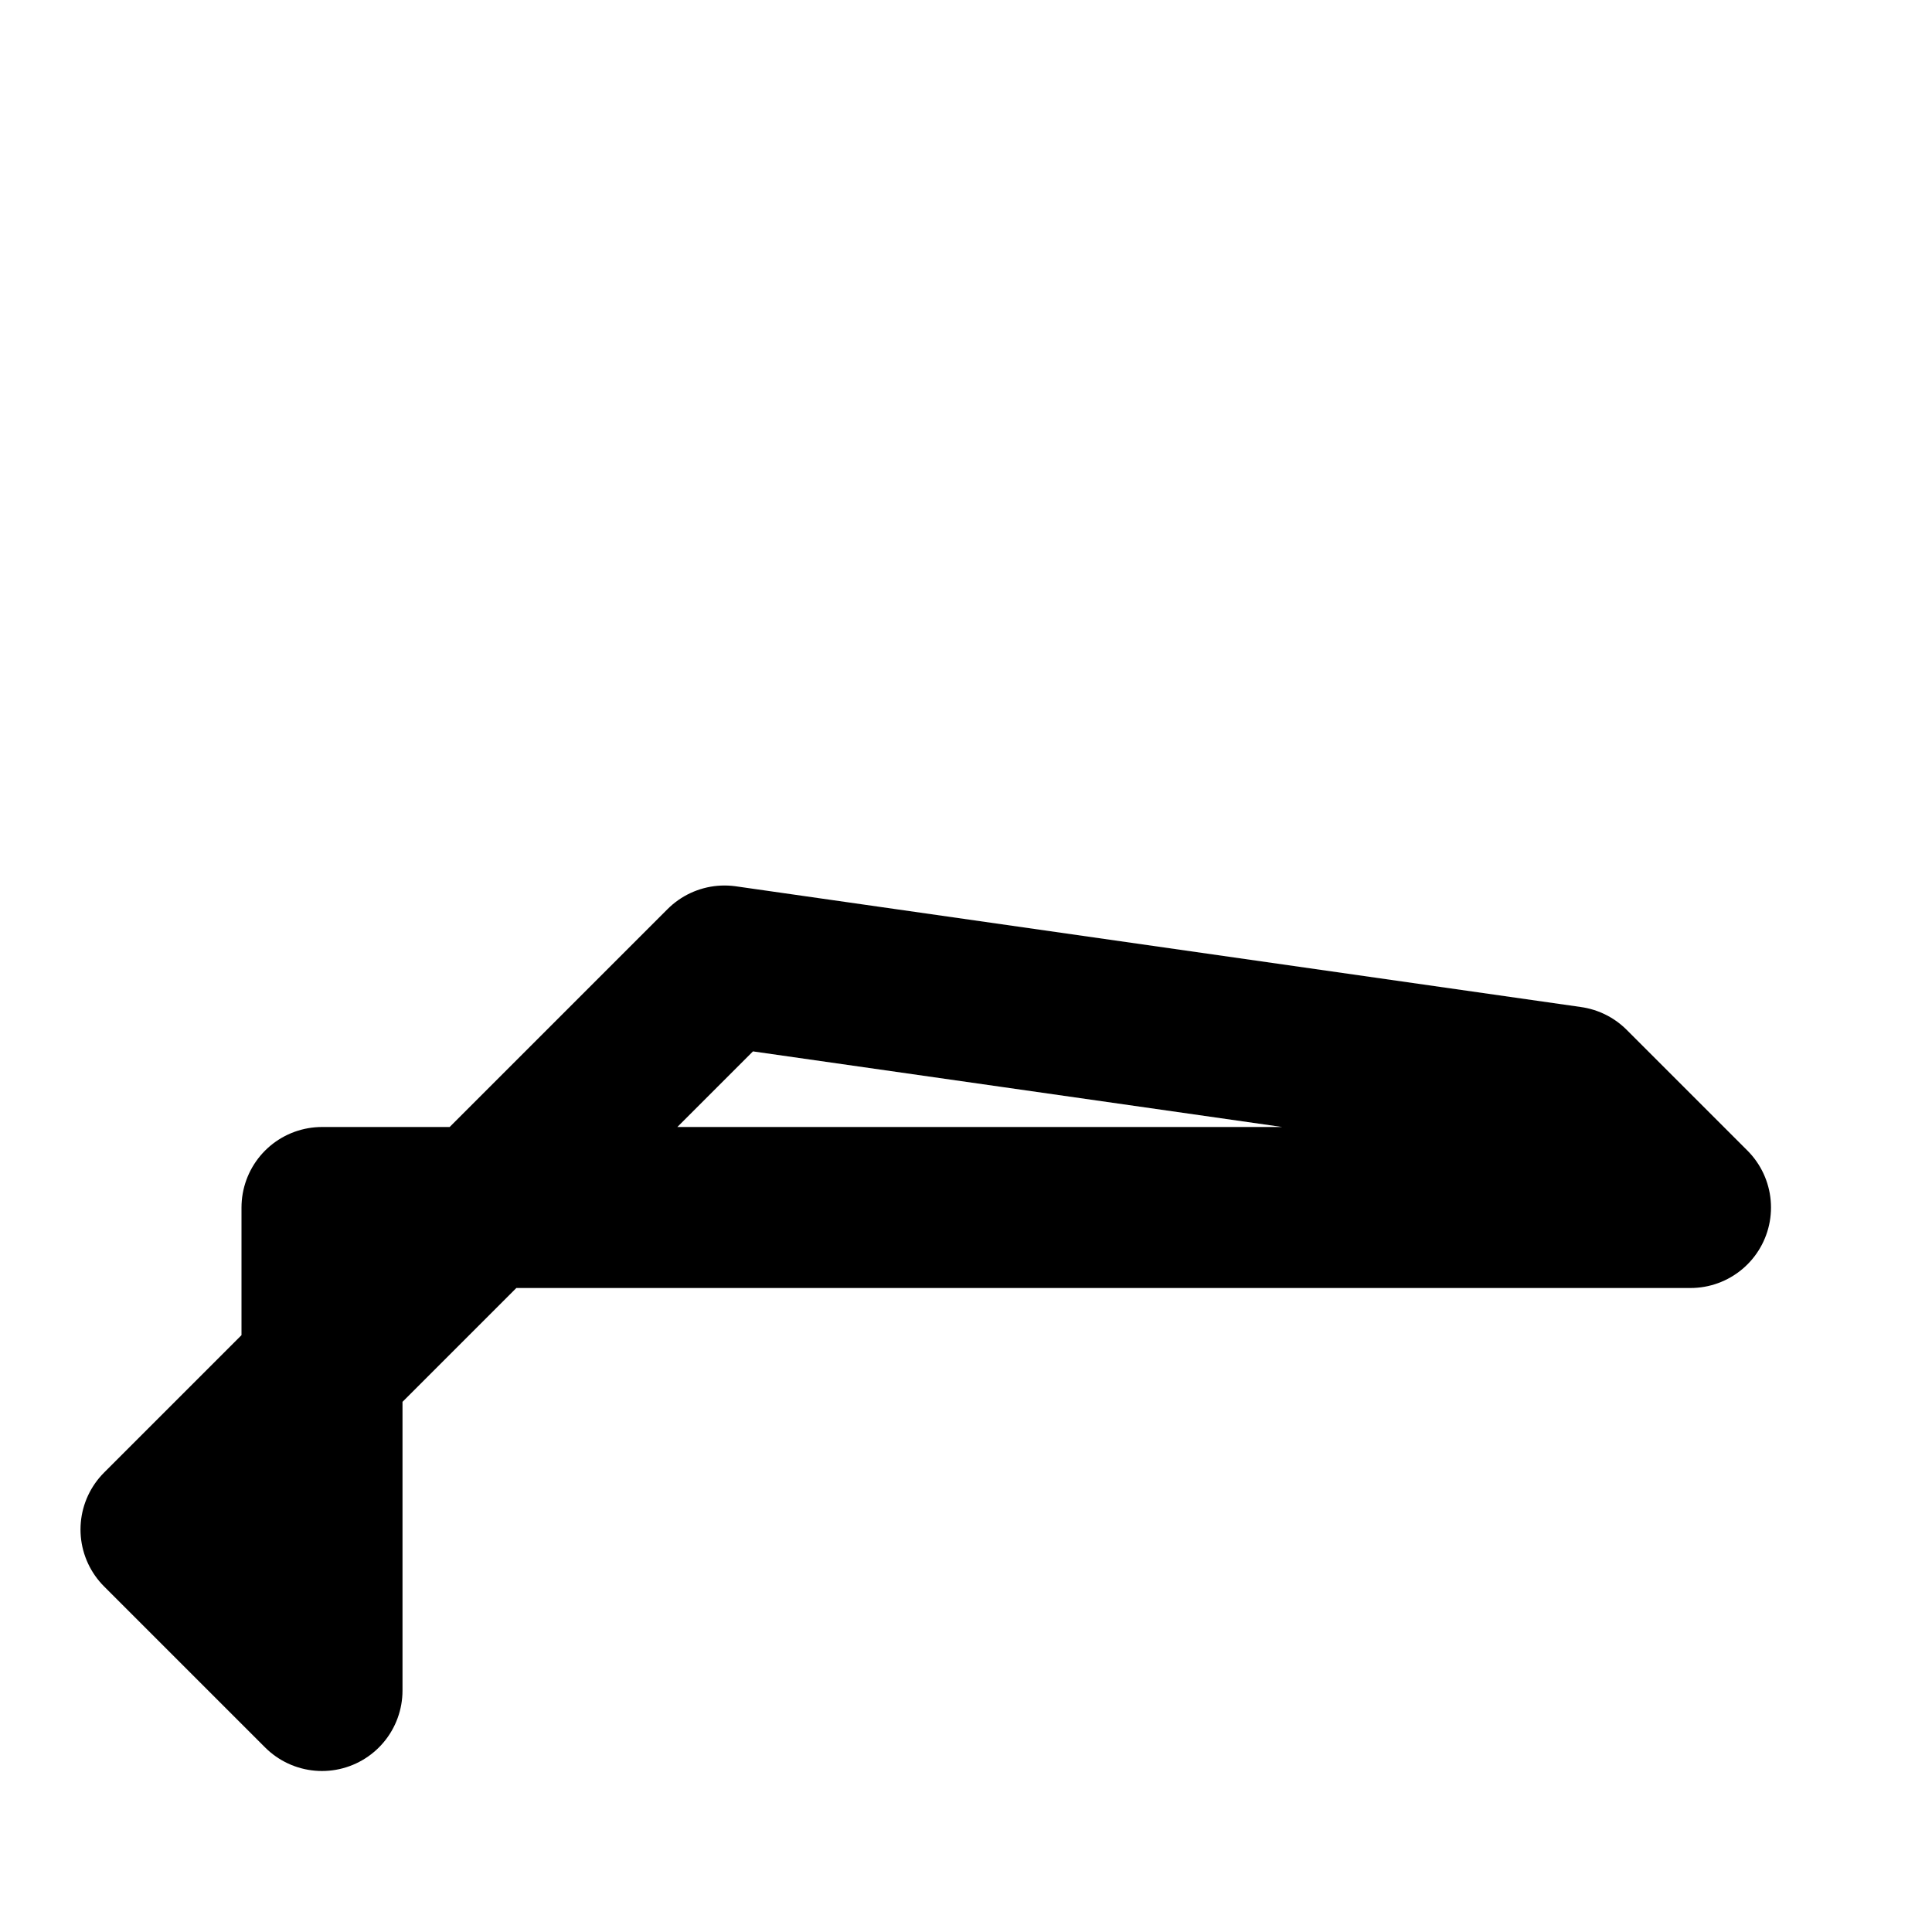
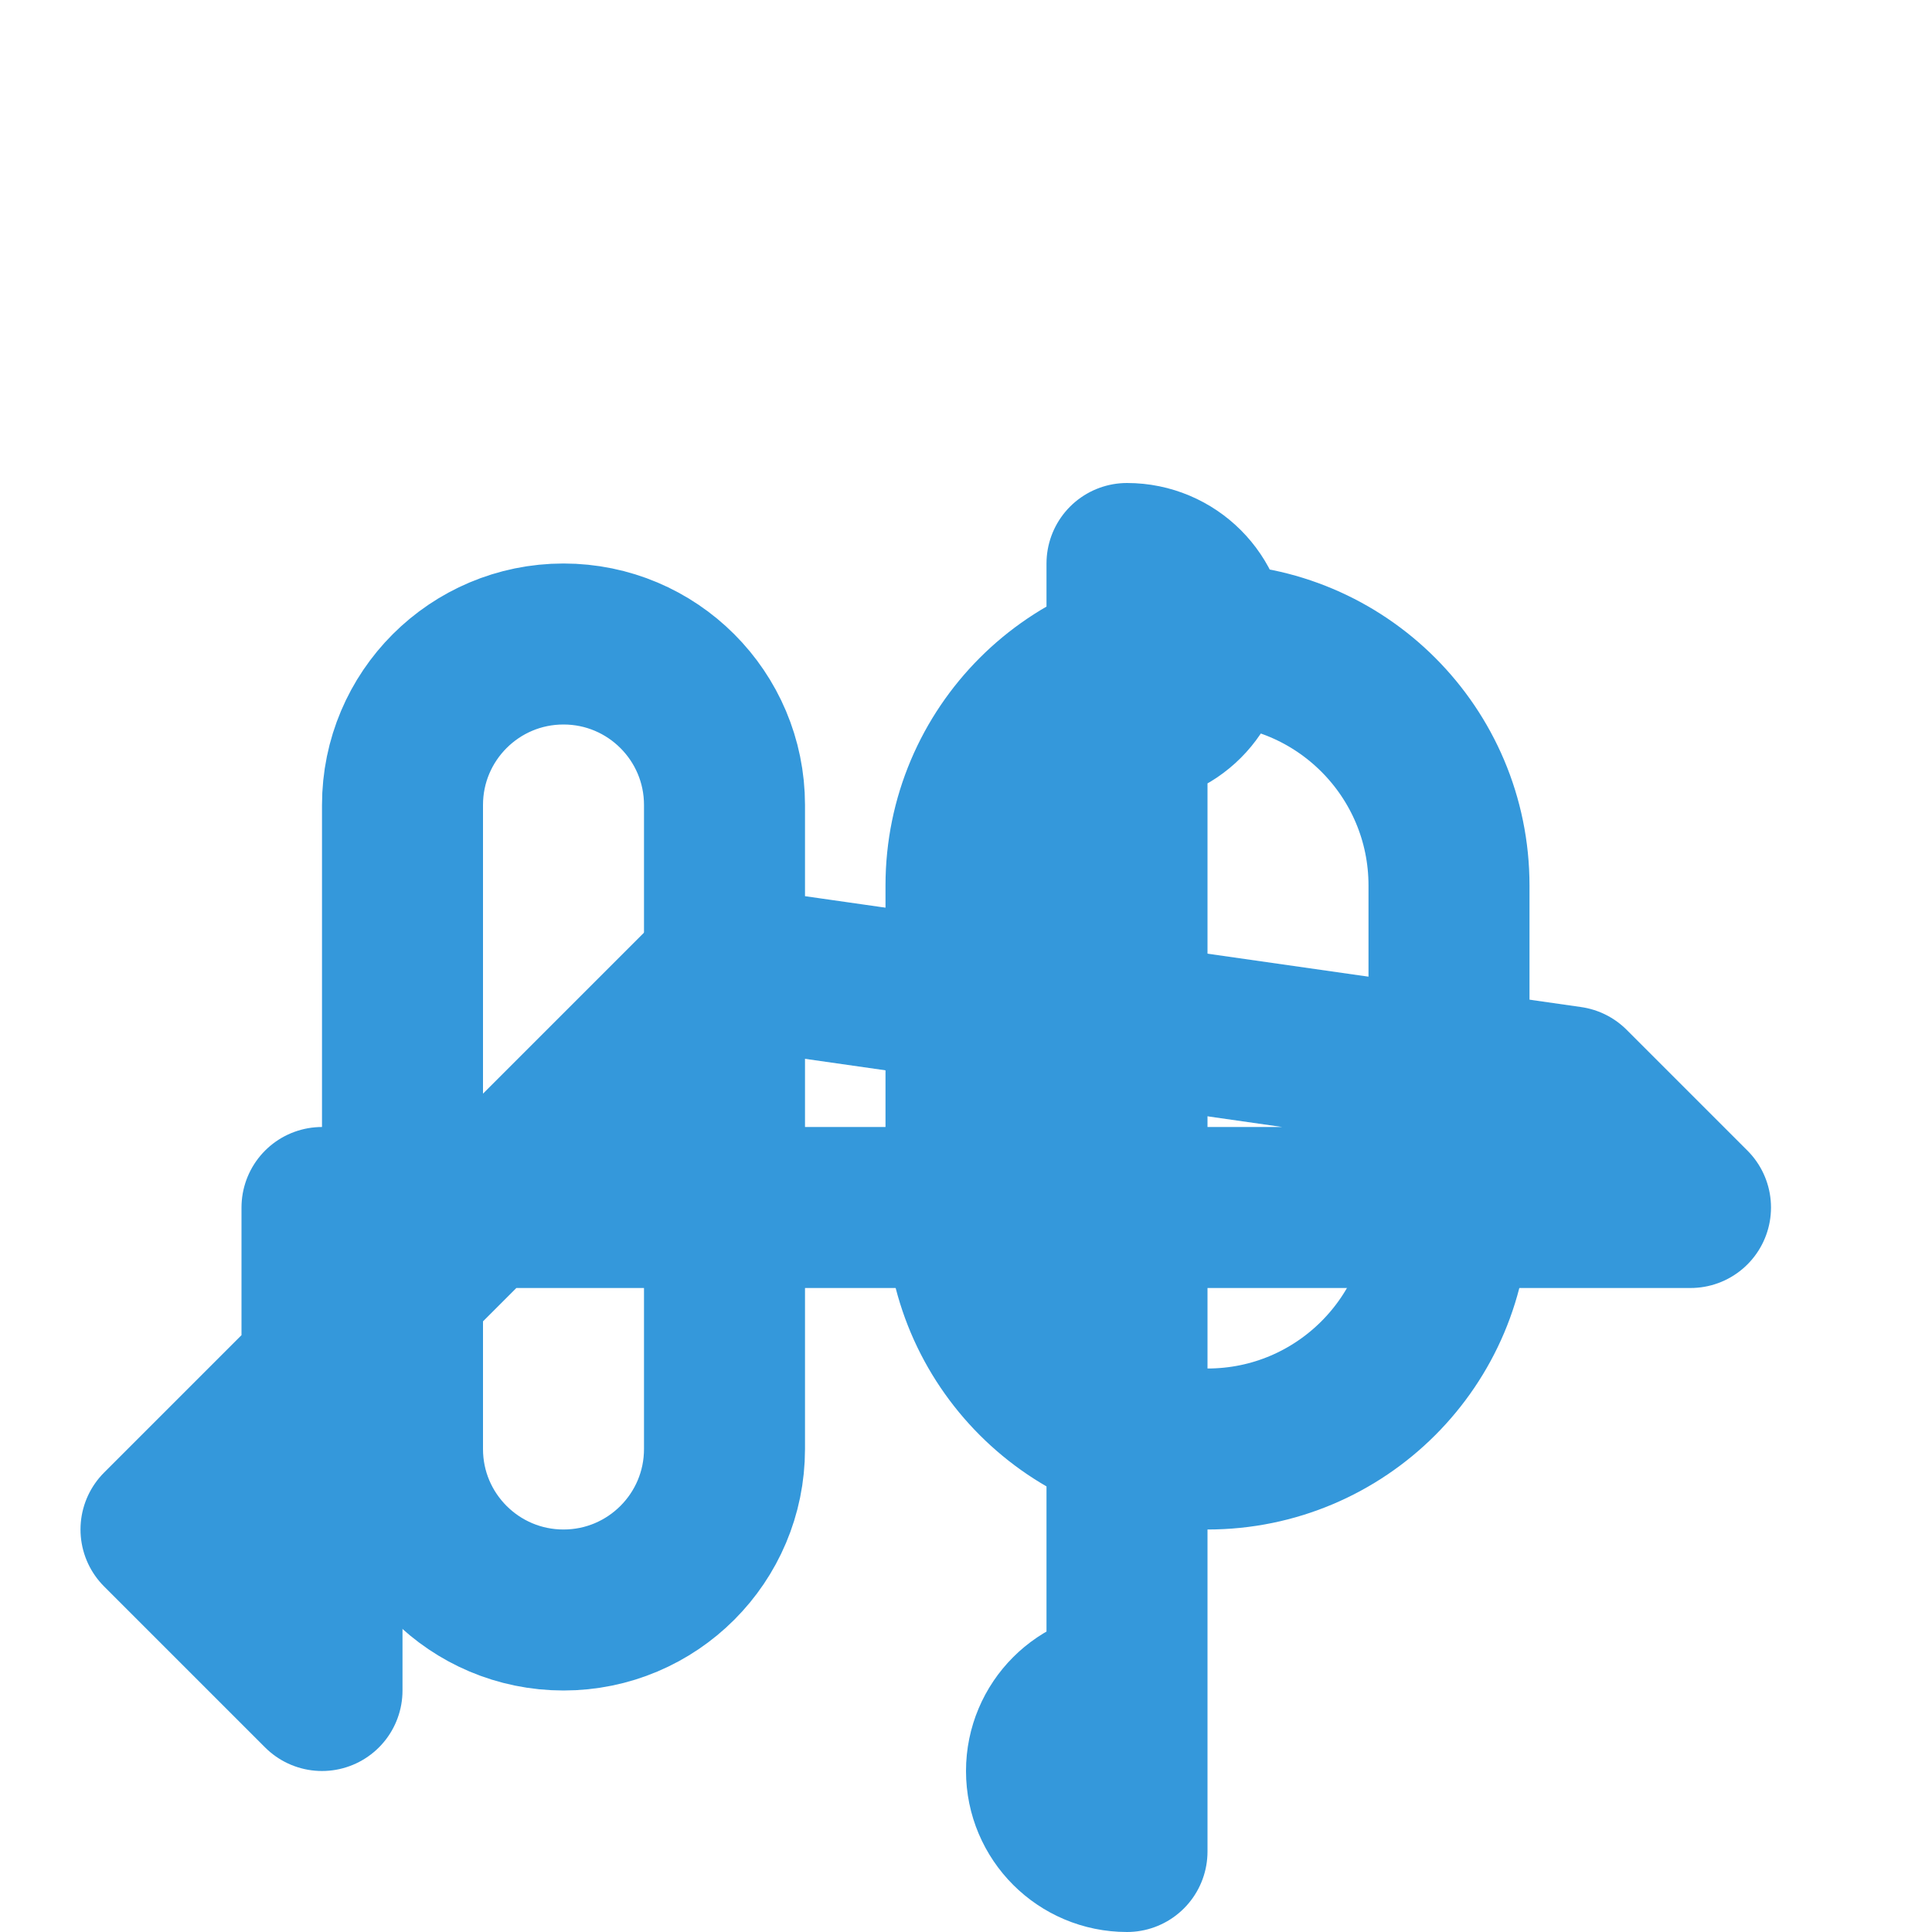
- <svg xmlns="http://www.w3.org/2000/svg" width="24" height="24" viewBox="0 0 24 24" fill="none" stroke="currentColor" stroke-width="2" stroke-linecap="round" stroke-linejoin="round">
+ <svg xmlns="http://www.w3.org/2000/svg" width="24" height="24" viewBox="0 0 24 24" fill="none" stroke="#3498db" stroke-width="2" stroke-linecap="round" stroke-linejoin="round">
  <path d="M21 15l-1.5-1.5L9 12l-7 7 1.5 1.5L4 21v-6z" />
+   <path d="M18 11a3 3 0 0 0-6 0v4a3 3 0 0 0 6 0v-4zm-9-1a2 2 0 0 0-4 0v8a2 2 0 0 0 4 0v-8zm5-1a1 1 0 0 0 0-2v14a1 1 0 0 0 0 2v-14z" />
</svg>
